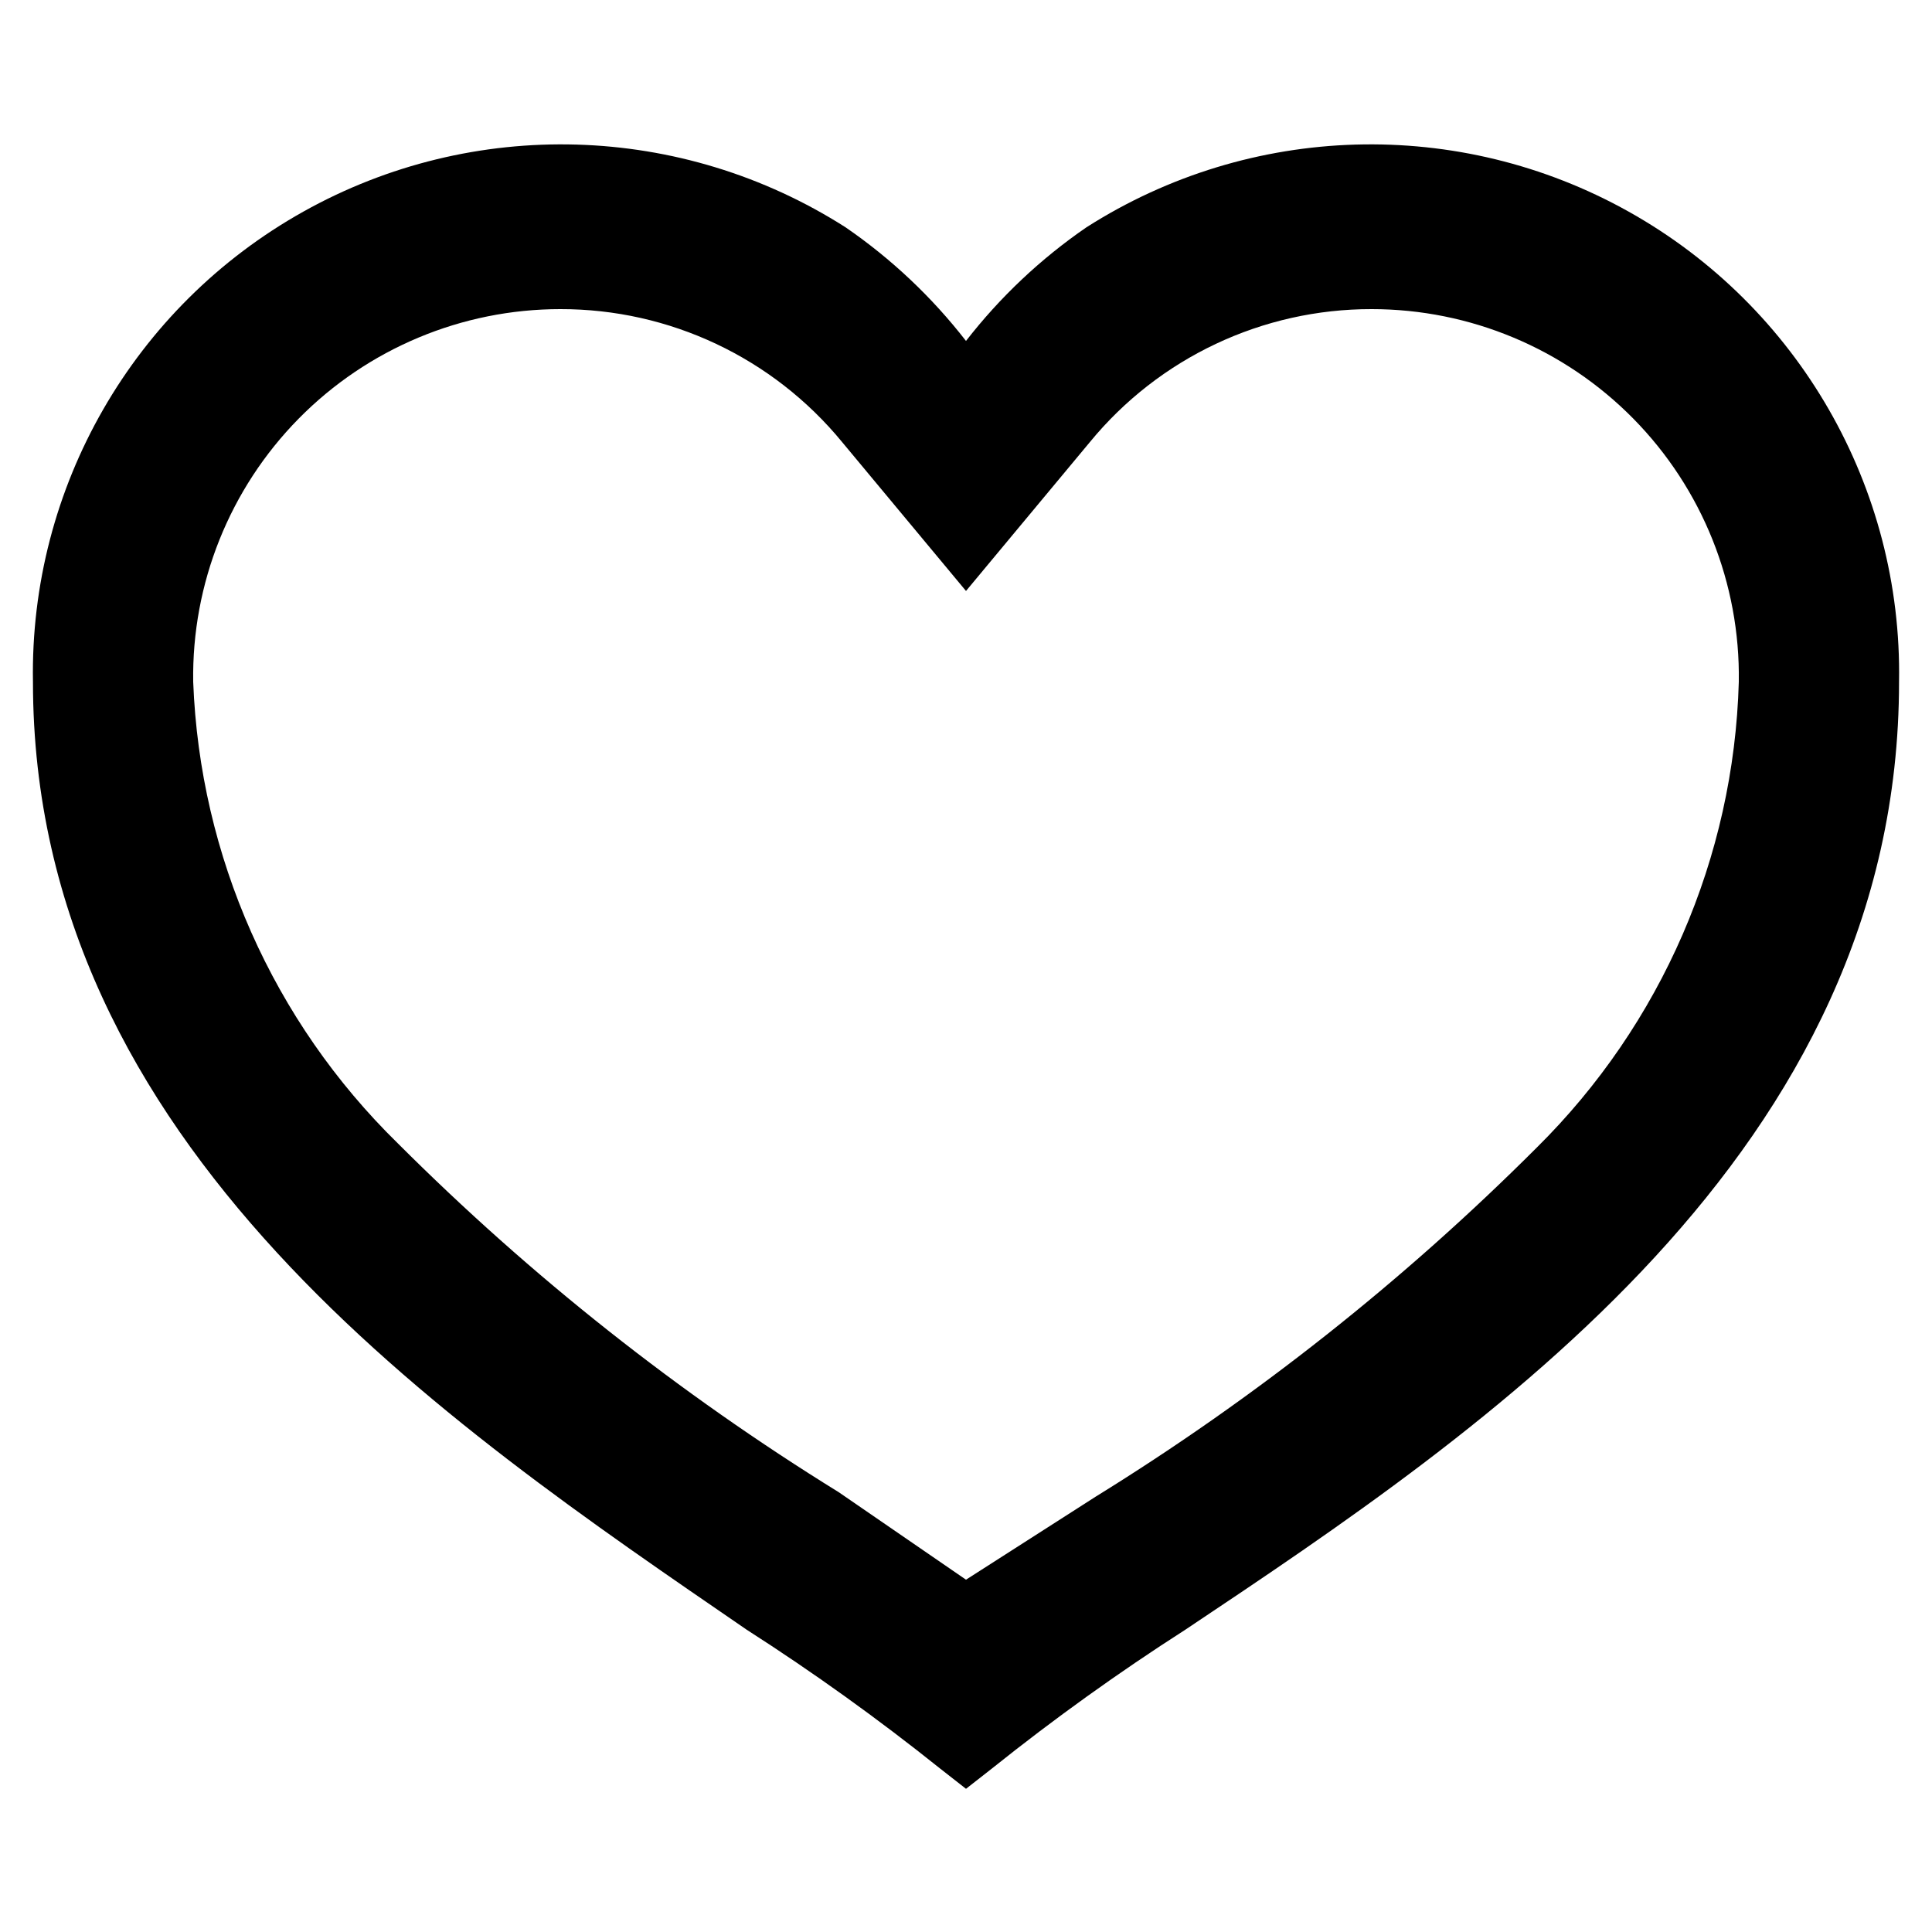
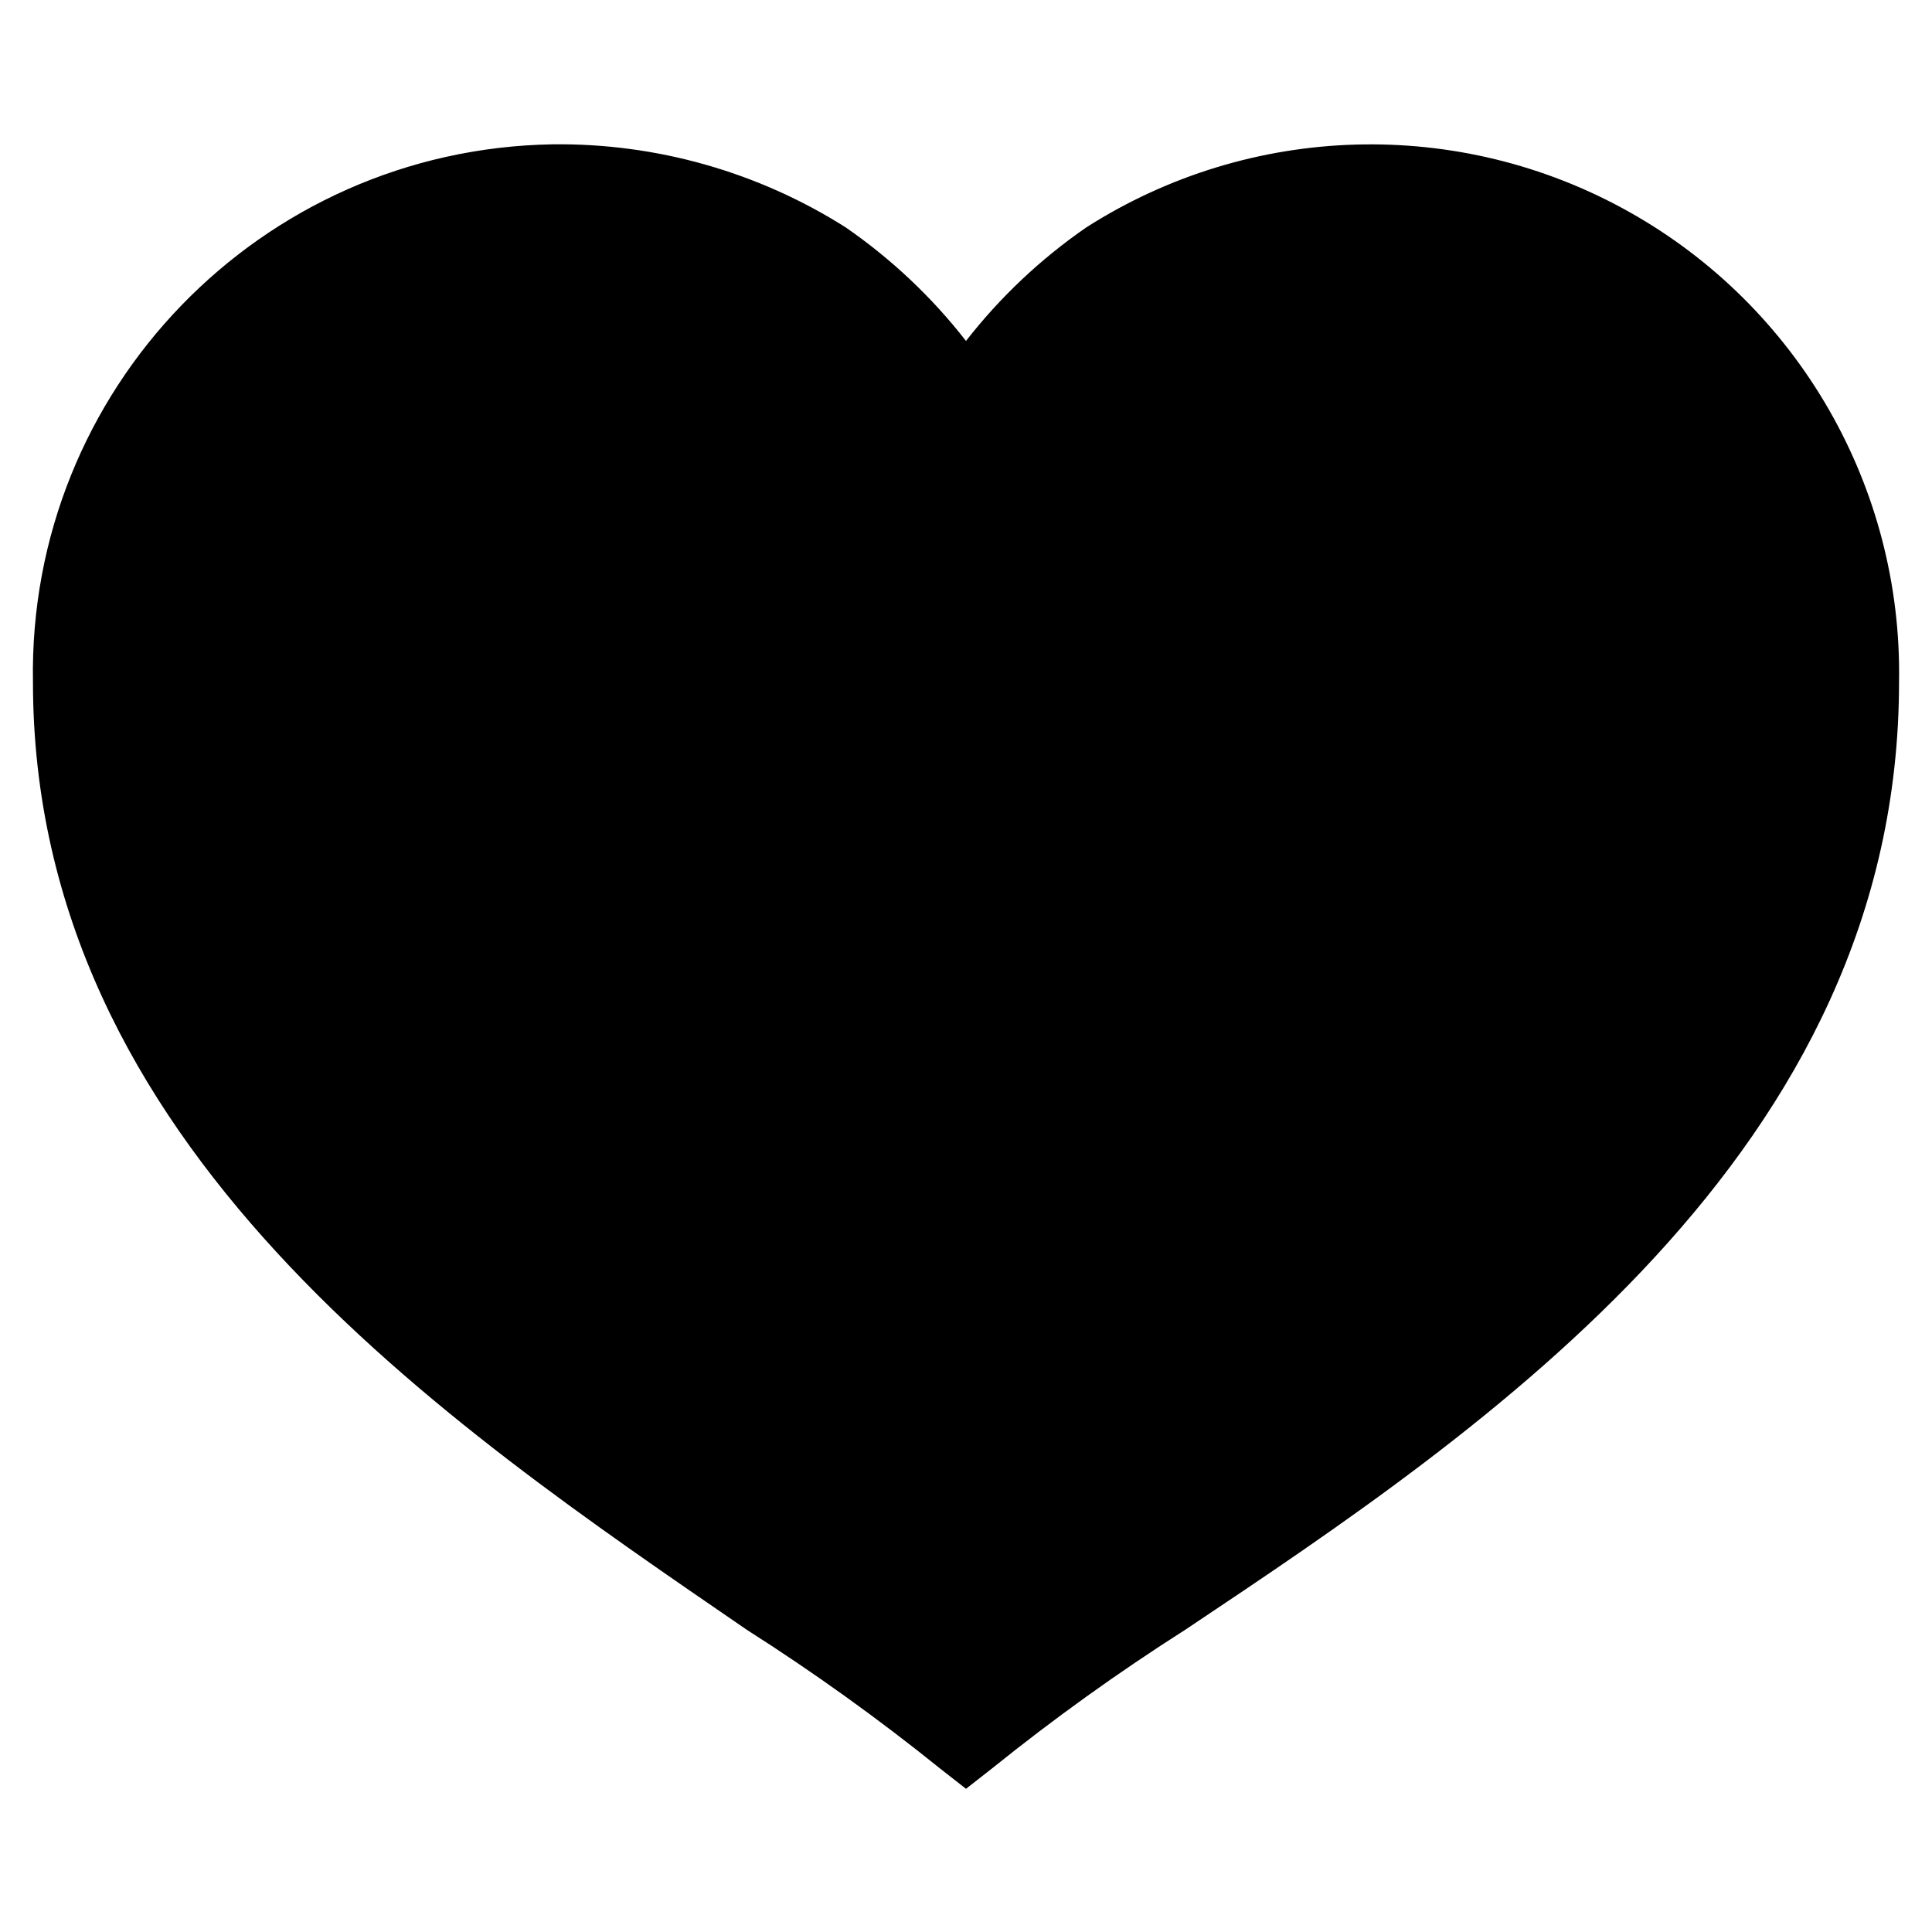
<svg xmlns="http://www.w3.org/2000/svg" id="Layer_1" data-name="Layer 1" viewBox="0 0 17 17">
  <defs>
-     <style>.cls-1{fill-rule:evenodd;}</style>
+     <style>
+             .cls-1 {
+                 fill: currentColor;
+             }
+ 
+             .cls-1,
+             .cls-2 {
+                 fill-rule: evenodd;
+             }
+         </style>
  </defs>
-   <path class="cls-1" d="M7.44,2A4.74,4.74,0,0,1,8.5,3,4.74,4.74,0,0,1,9.56,2,4.65,4.65,0,0,1,16.71,6c0,4.14-3.63,6.57-6.28,8.34h0a19.94,19.94,0,0,0-1.7,1.22l-.23.18-.23-.18a19.94,19.94,0,0,0-1.7-1.22h0C3.92,12.52.29,10.09.29,6A4.65,4.65,0,0,1,7.44,2ZM8.5,13.9l-1.12-.77h0a21.4,21.4,0,0,1-3.88-3.07A6,6,0,0,1,1.7,6,3.23,3.23,0,0,1,4.93,2.72,3.2,3.2,0,0,1,7.41,3.89L8.5,5.2,9.59,3.89a3.2,3.2,0,0,1,2.48-1.17A3.23,3.23,0,0,1,15.3,6a6,6,0,0,1-1.78,4.1,21.4,21.4,0,0,1-3.88,3.07h0Z" />
+   <path class="cls-1" d="M7.53,2.57a4.42,4.42,0,0,1,1,.91,4.42,4.42,0,0,1,1-.91,4.23,4.23,0,0,1,5.85,1.3A4.33,4.33,0,0,1,16,6.22c0,3.77-3.31,6-5.72,7.6h0a16.82,16.82,0,0,0-1.55,1.11l-.21.16-.21-.16a16.82,16.82,0,0,0-1.55-1.11h0C4.33,12.16,1,9.94,1,6.22A4.24,4.24,0,0,1,7.53,2.57Z" />
+   <path class="cls-2" d="M7.44,2A4.79,4.79,0,0,1,8.5,3,4.79,4.79,0,0,1,9.56,2a4.65,4.65,0,0,1,7.15,4c0,4.14-3.63,6.57-6.28,8.34h0a18.75,18.75,0,0,0-1.7,1.22l-.23.18-.23-.18a18.75,18.75,0,0,0-1.7-1.22h0C3.92,12.52.29,10.09.29,6A4.65,4.65,0,0,1,4.86,1.27,4.71,4.71,0,0,1,7.44,2ZM8.5,13.9l-1.12-.77h0A21.31,21.31,0,0,1,3.5,10.06,6,6,0,0,1,1.7,6,3.24,3.24,0,0,1,4.88,2.72h0A3.22,3.22,0,0,1,7.41,3.89L8.5,5.2,9.59,3.89A3.22,3.22,0,0,1,15.3,6V6a6,6,0,0,1-1.78,4.1,21.31,21.31,0,0,1-3.88,3.07h0Z" />
</svg>
